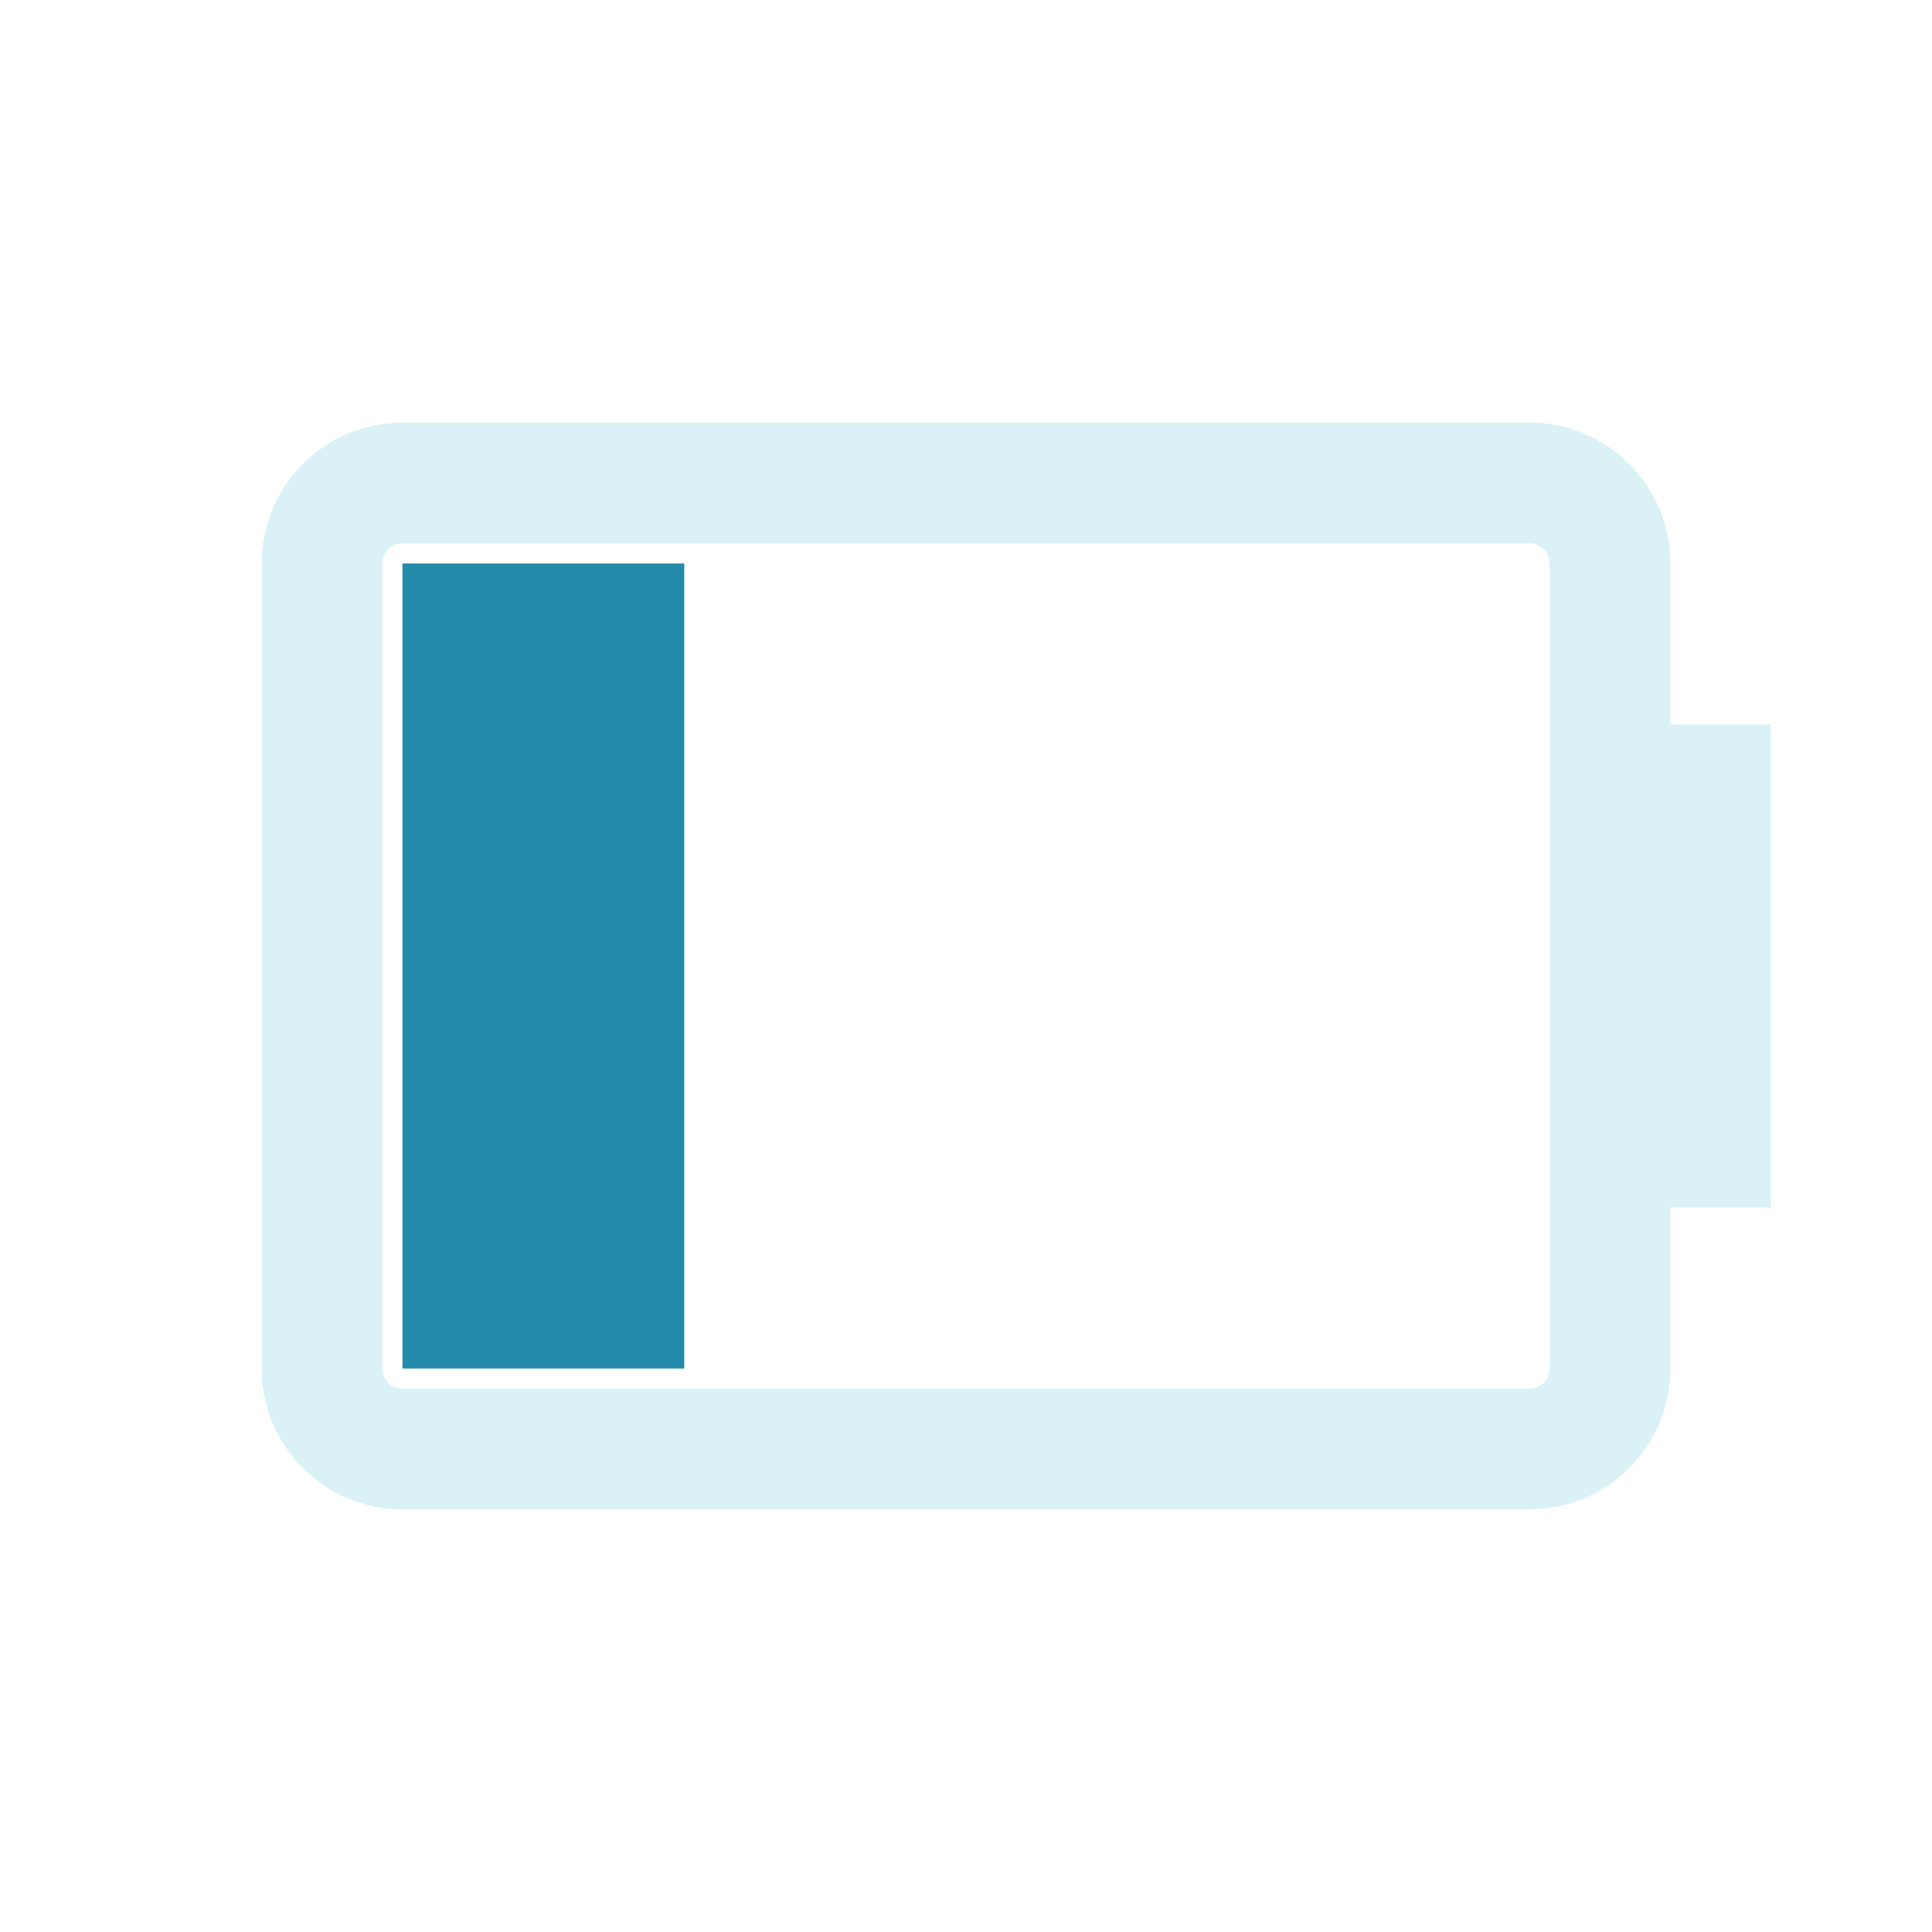
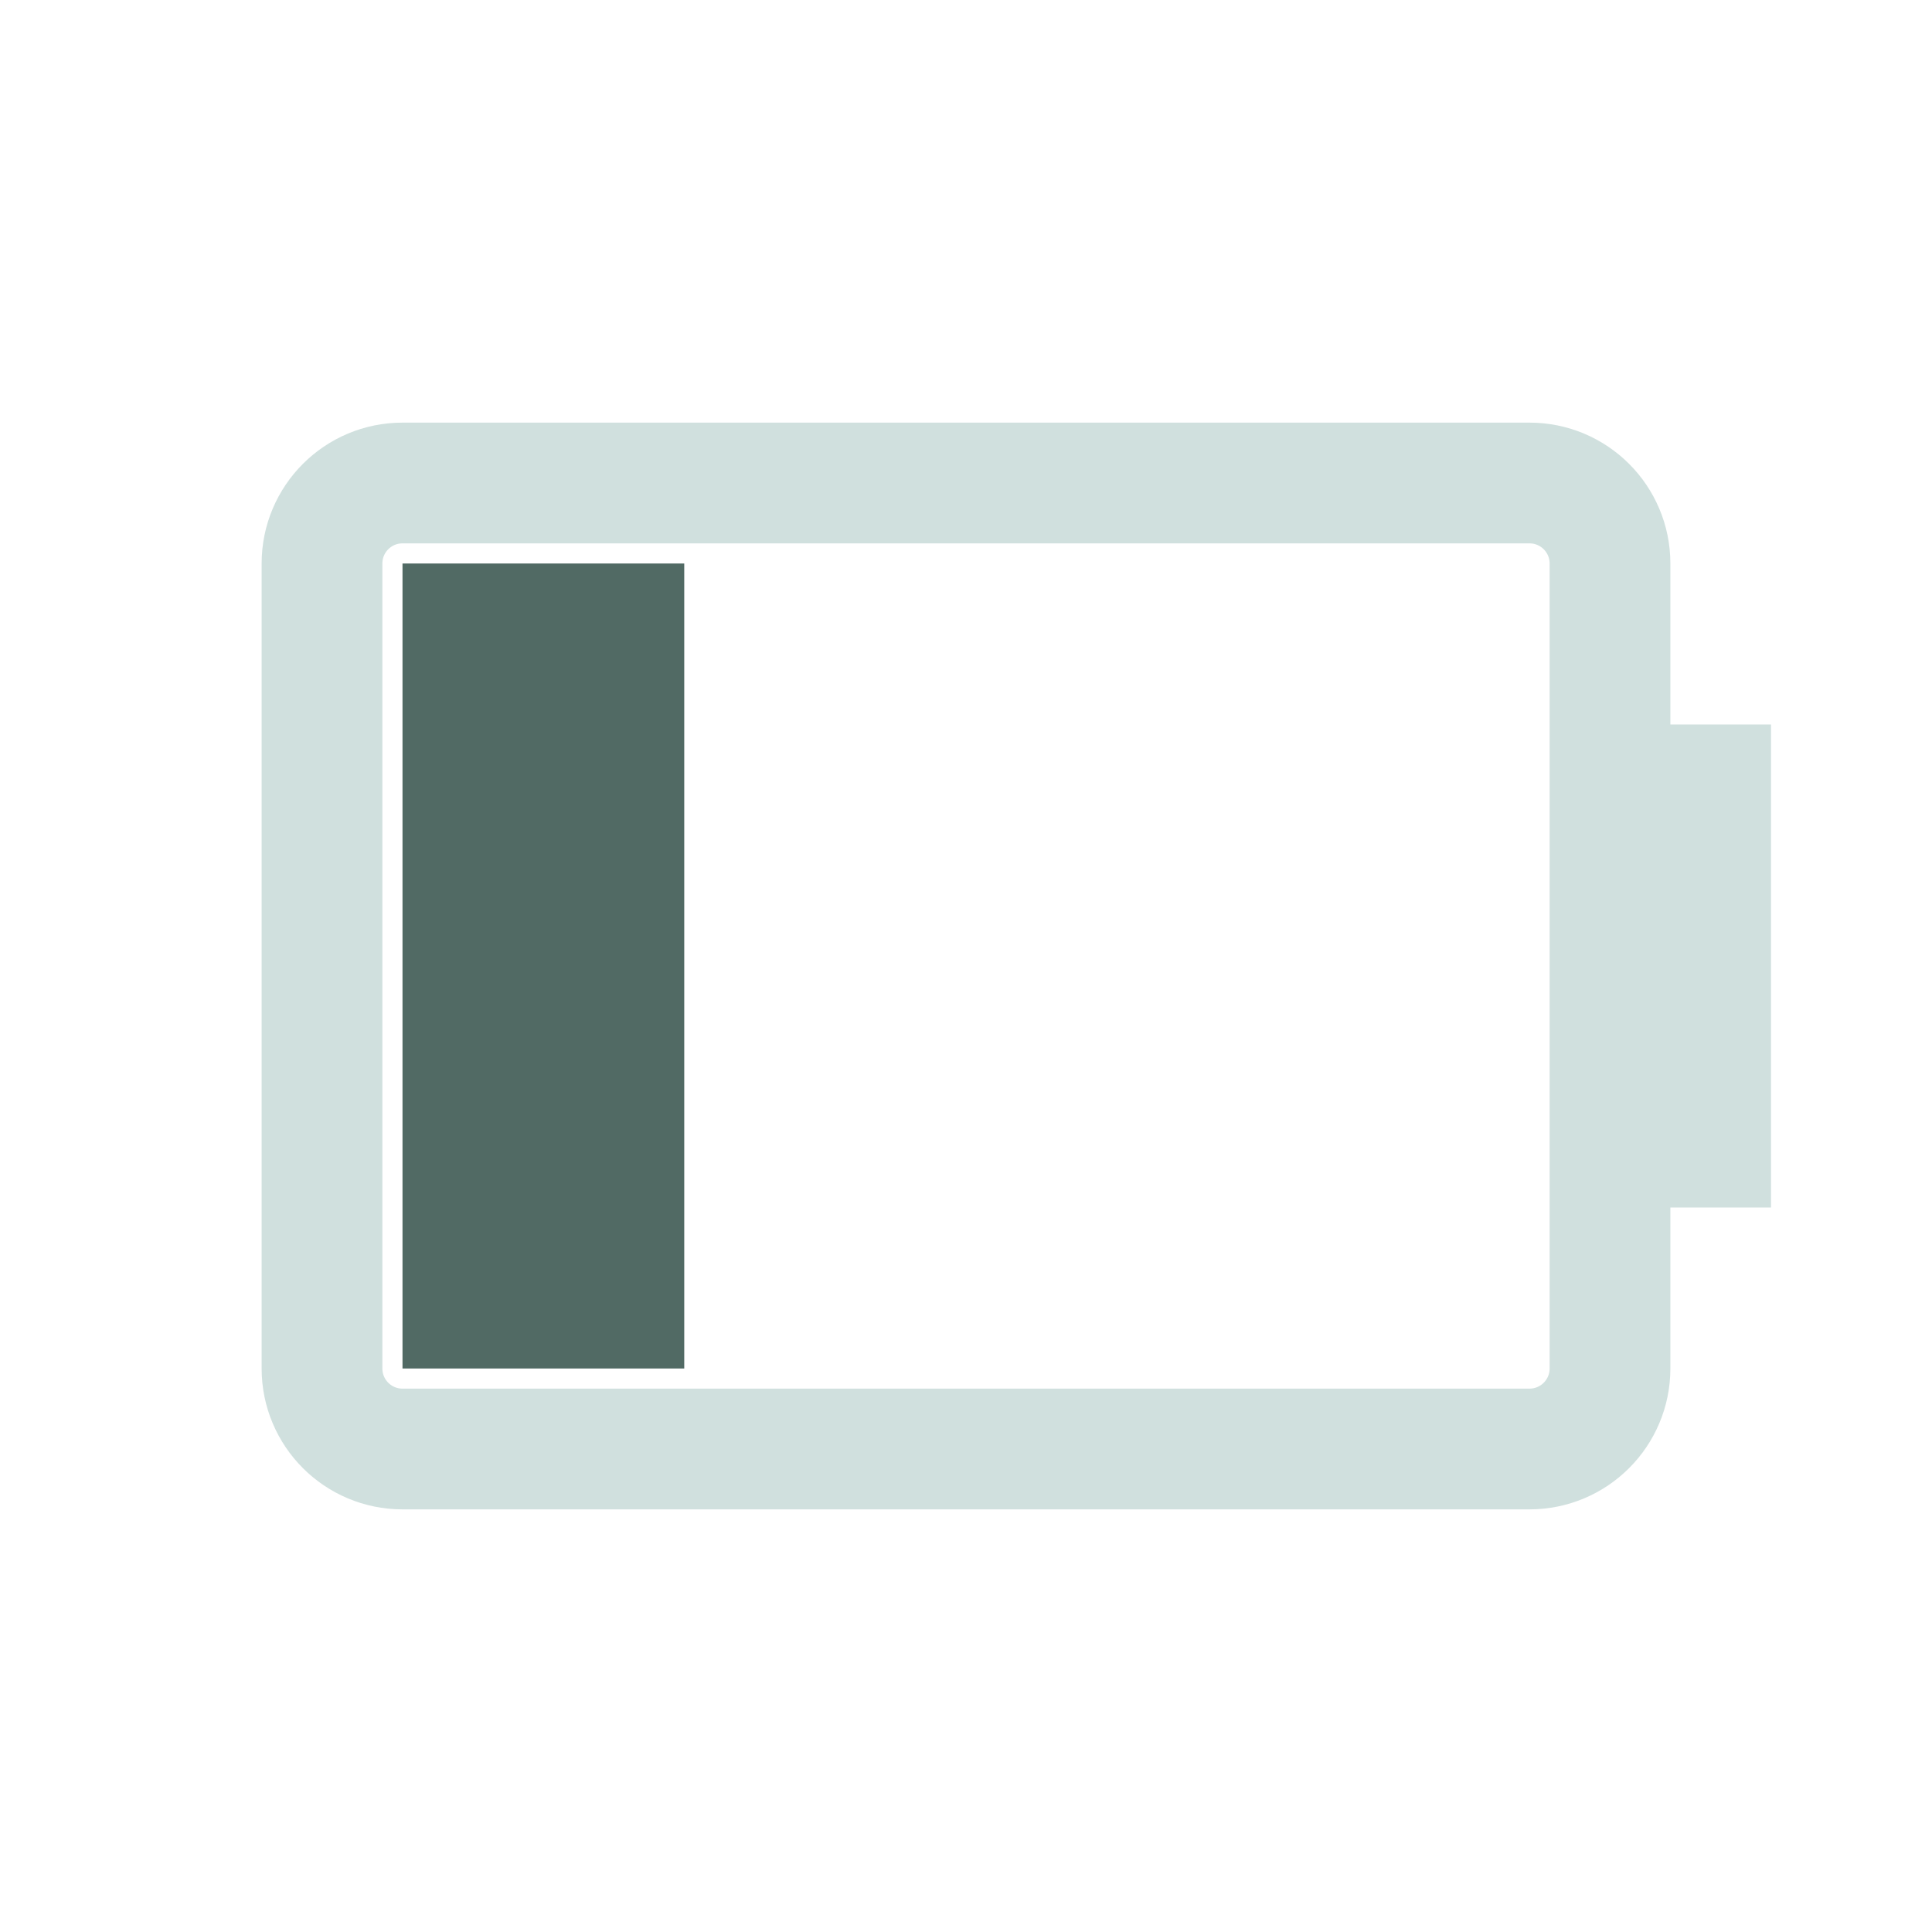
<svg xmlns="http://www.w3.org/2000/svg" width="24" height="24" viewBox="0 0 24 24">
-   <rect x="4" y="6" width="16" height="12" fill="none" rx="1" stroke="#DAF1F6" stroke-width="1.5" />
-   <rect x="20" y="9" width="2" height="6" fill="#DAF1F6" />
-   <rect x="5" y="7" width="3.5" height="10" fill="#248BAA" />
+   <rect x="4" y="6" width="16" height="12" fill="none" rx="1" stroke="#D0E0DE" stroke-width="1.5" />
+   <rect x="20" y="9" width="2" height="6" fill="#D0E0DE" />
+   <rect x="5" y="7" width="3.5" height="10" fill="#516A64" />
</svg>
